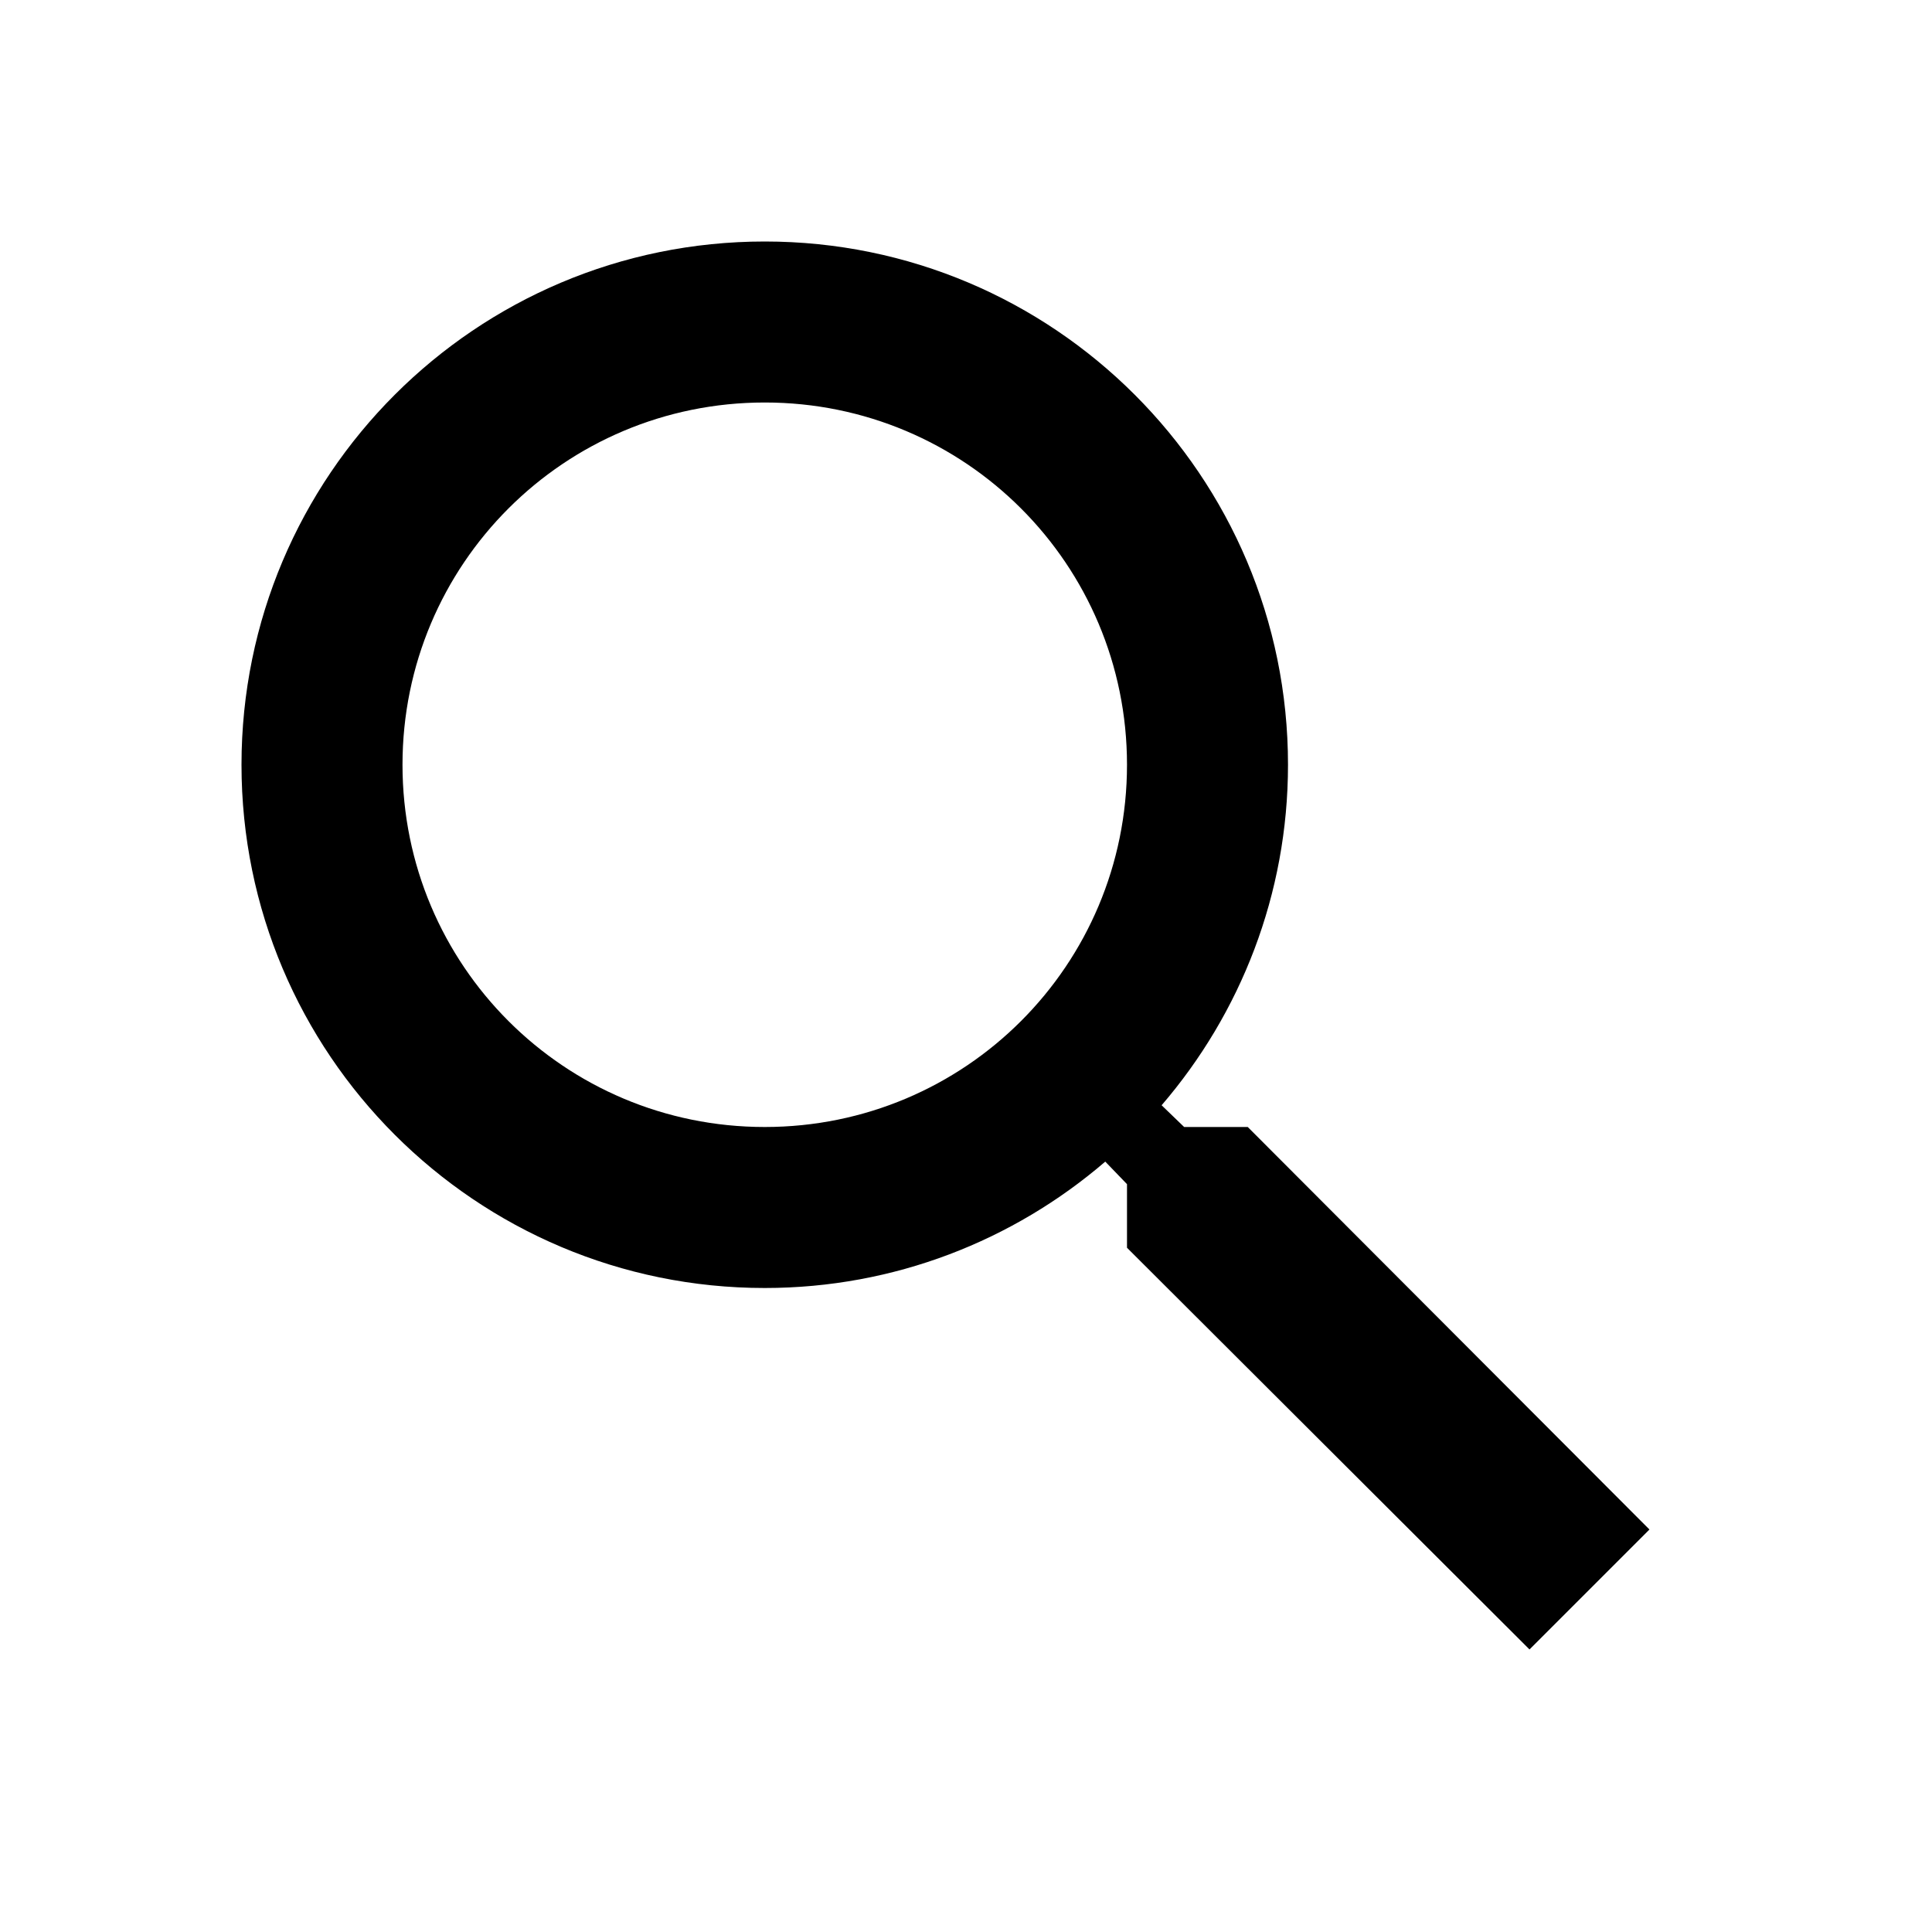
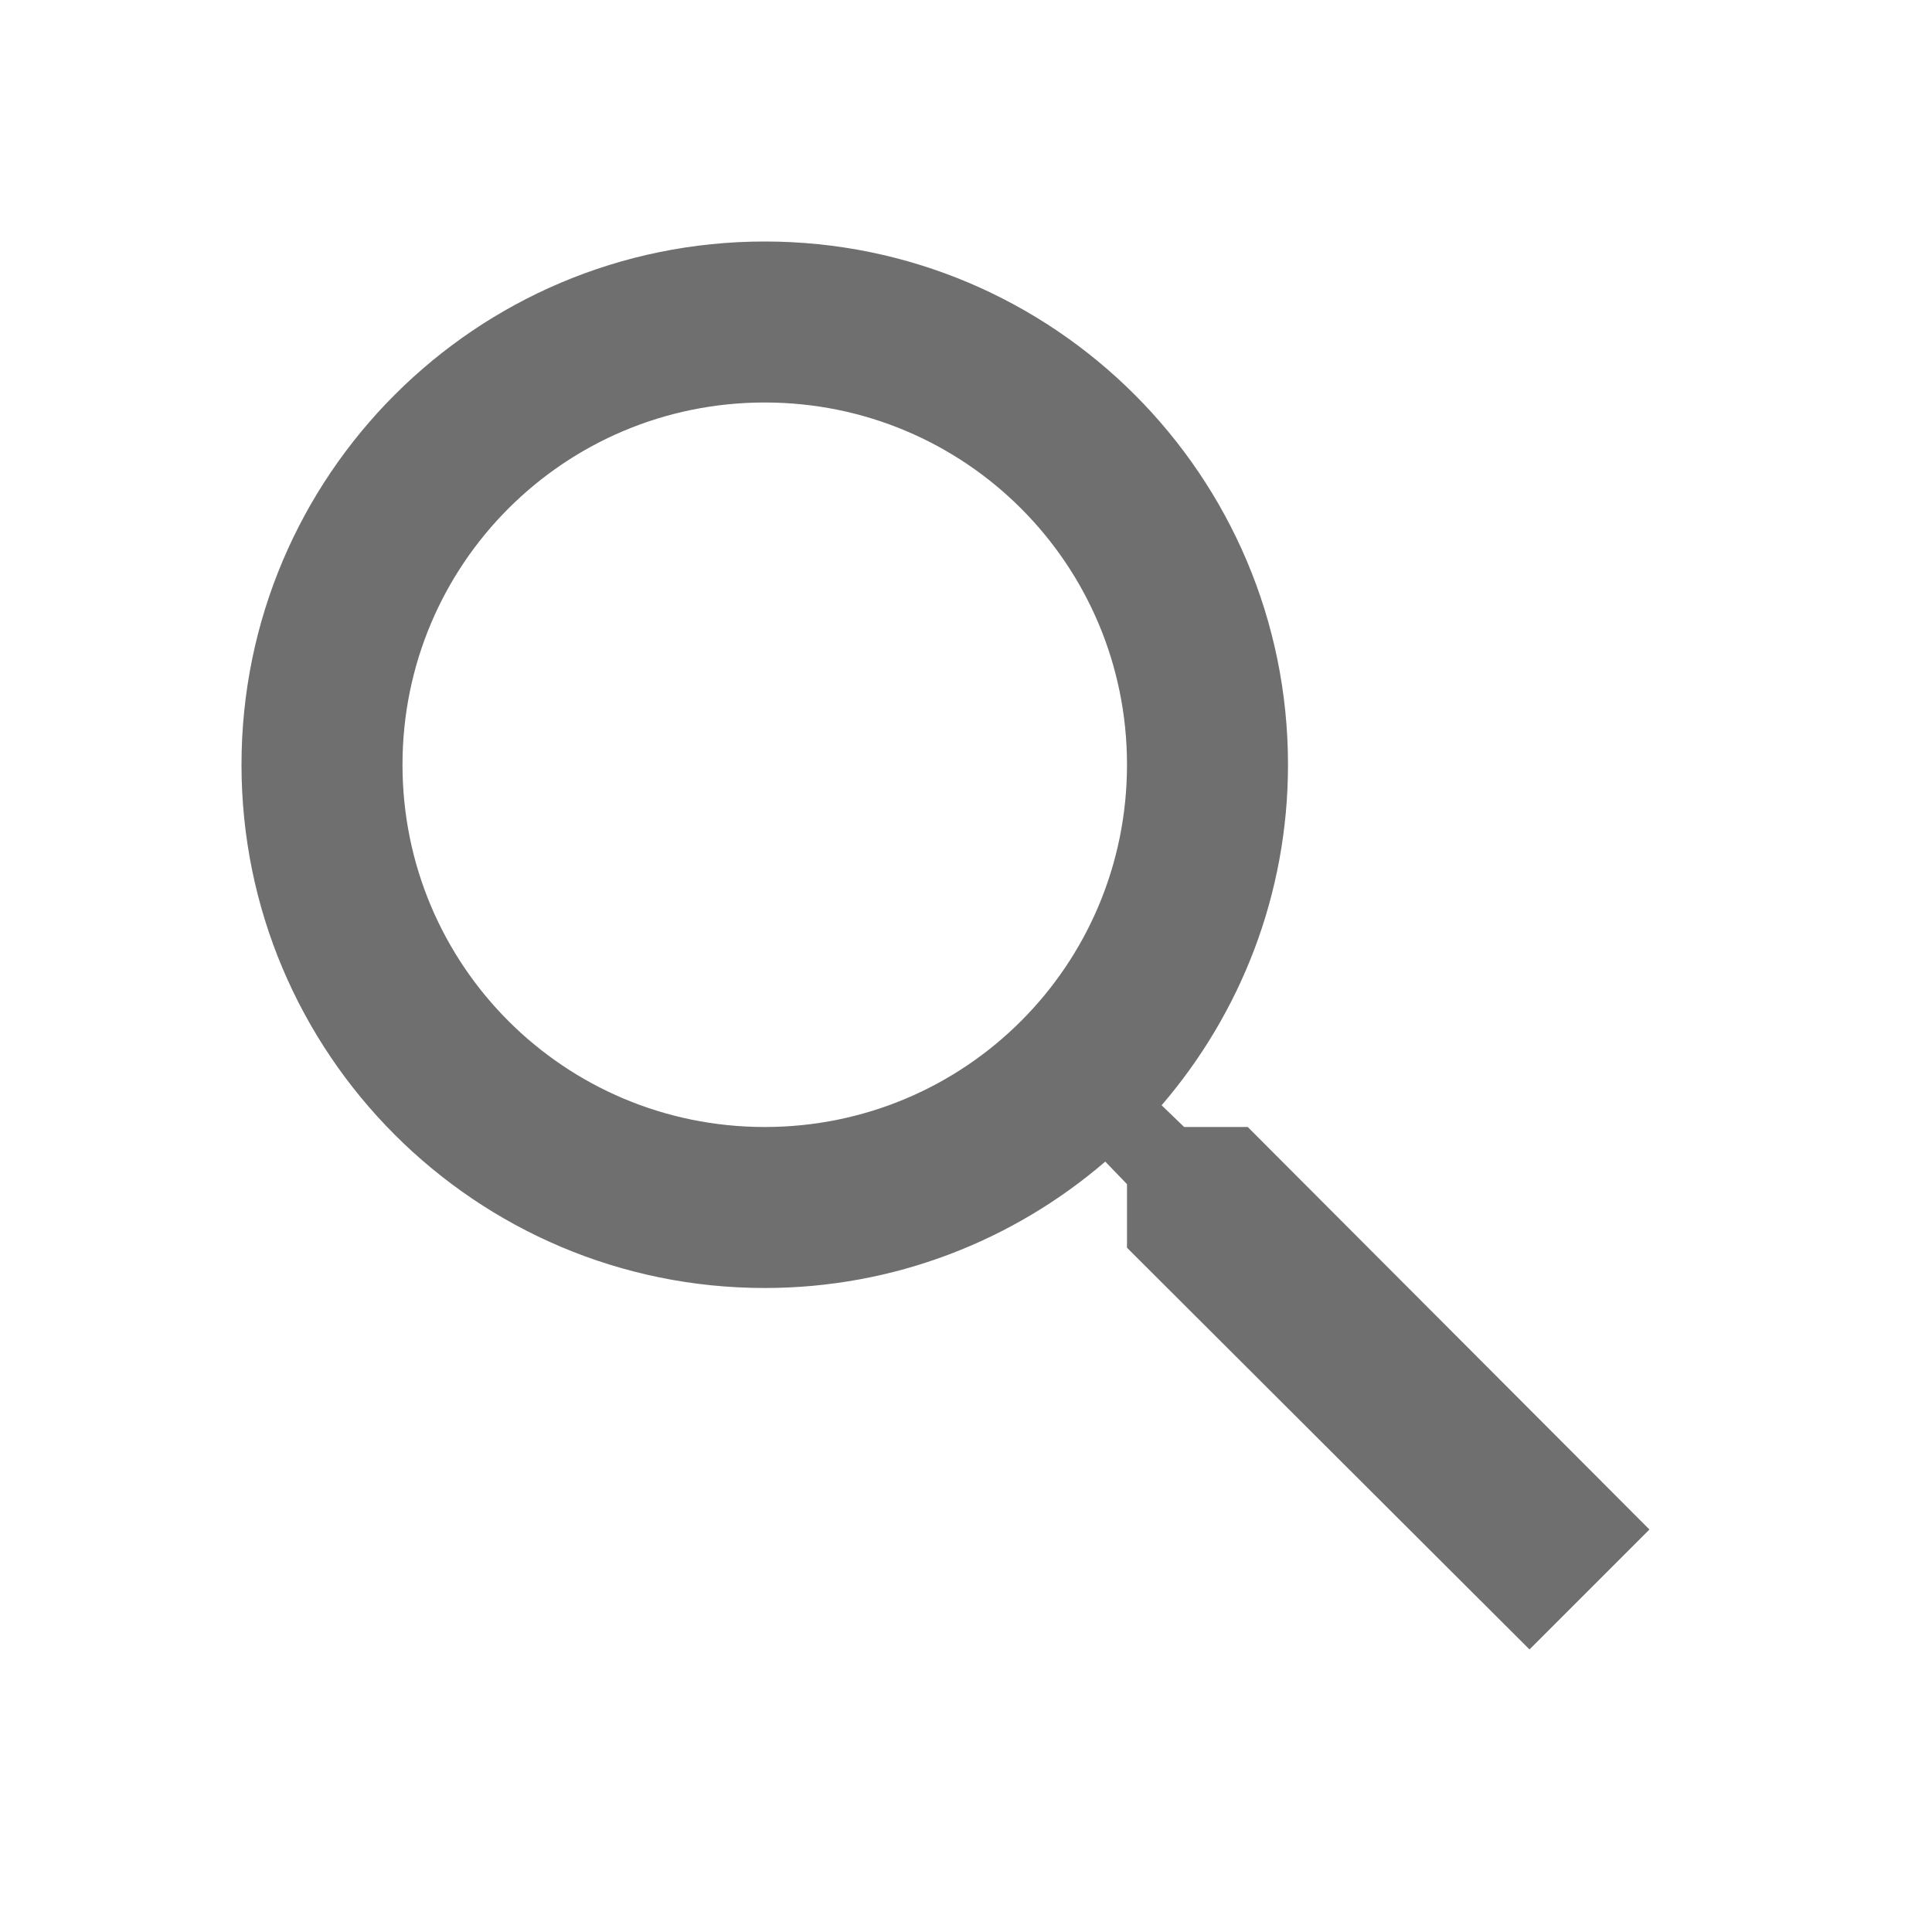
- <svg xmlns="http://www.w3.org/2000/svg" viewBox="0 0 24 24" fill="black" width="18px" height="18px">
+ <svg xmlns="http://www.w3.org/2000/svg" viewBox="0 0 24 24" width="18px" height="18px">
  <path d="M0 0h24v24H0V0z" fill="none" />
-   <path d="M15.5 14h-.79l-.28-.27C15.41 12.59 16 11.11 16 9.5 16 5.91 13.09 3 9.5 3S3 5.91 3 9.5 5.91 16 9.5 16c1.61 0 3.09-.59 4.23-1.57l.27.28v.79l5 4.99L20.49 19l-4.99-5zm-6 0C7.01 14 5 11.99 5 9.5S7.01 5 9.5 5 14 7.01 14 9.5 11.99 14 9.5 14z" />
+   <path d="M15.5 14h-.79l-.28-.27C15.41 12.59 16 11.11 16 9.5 16 5.91 13.09 3 9.5 3S3 5.91 3 9.5 5.91 16 9.5 16c1.61 0 3.09-.59 4.23-1.57l.27.28v.79l5 4.99L20.49 19l-4.99-5zm-6 0C7.01 14 5 11.99 5 9.5S7.01 5 9.5 5 14 7.01 14 9.5 11.99 14 9.5 14z" fill="#6f6f6f" />
</svg>
